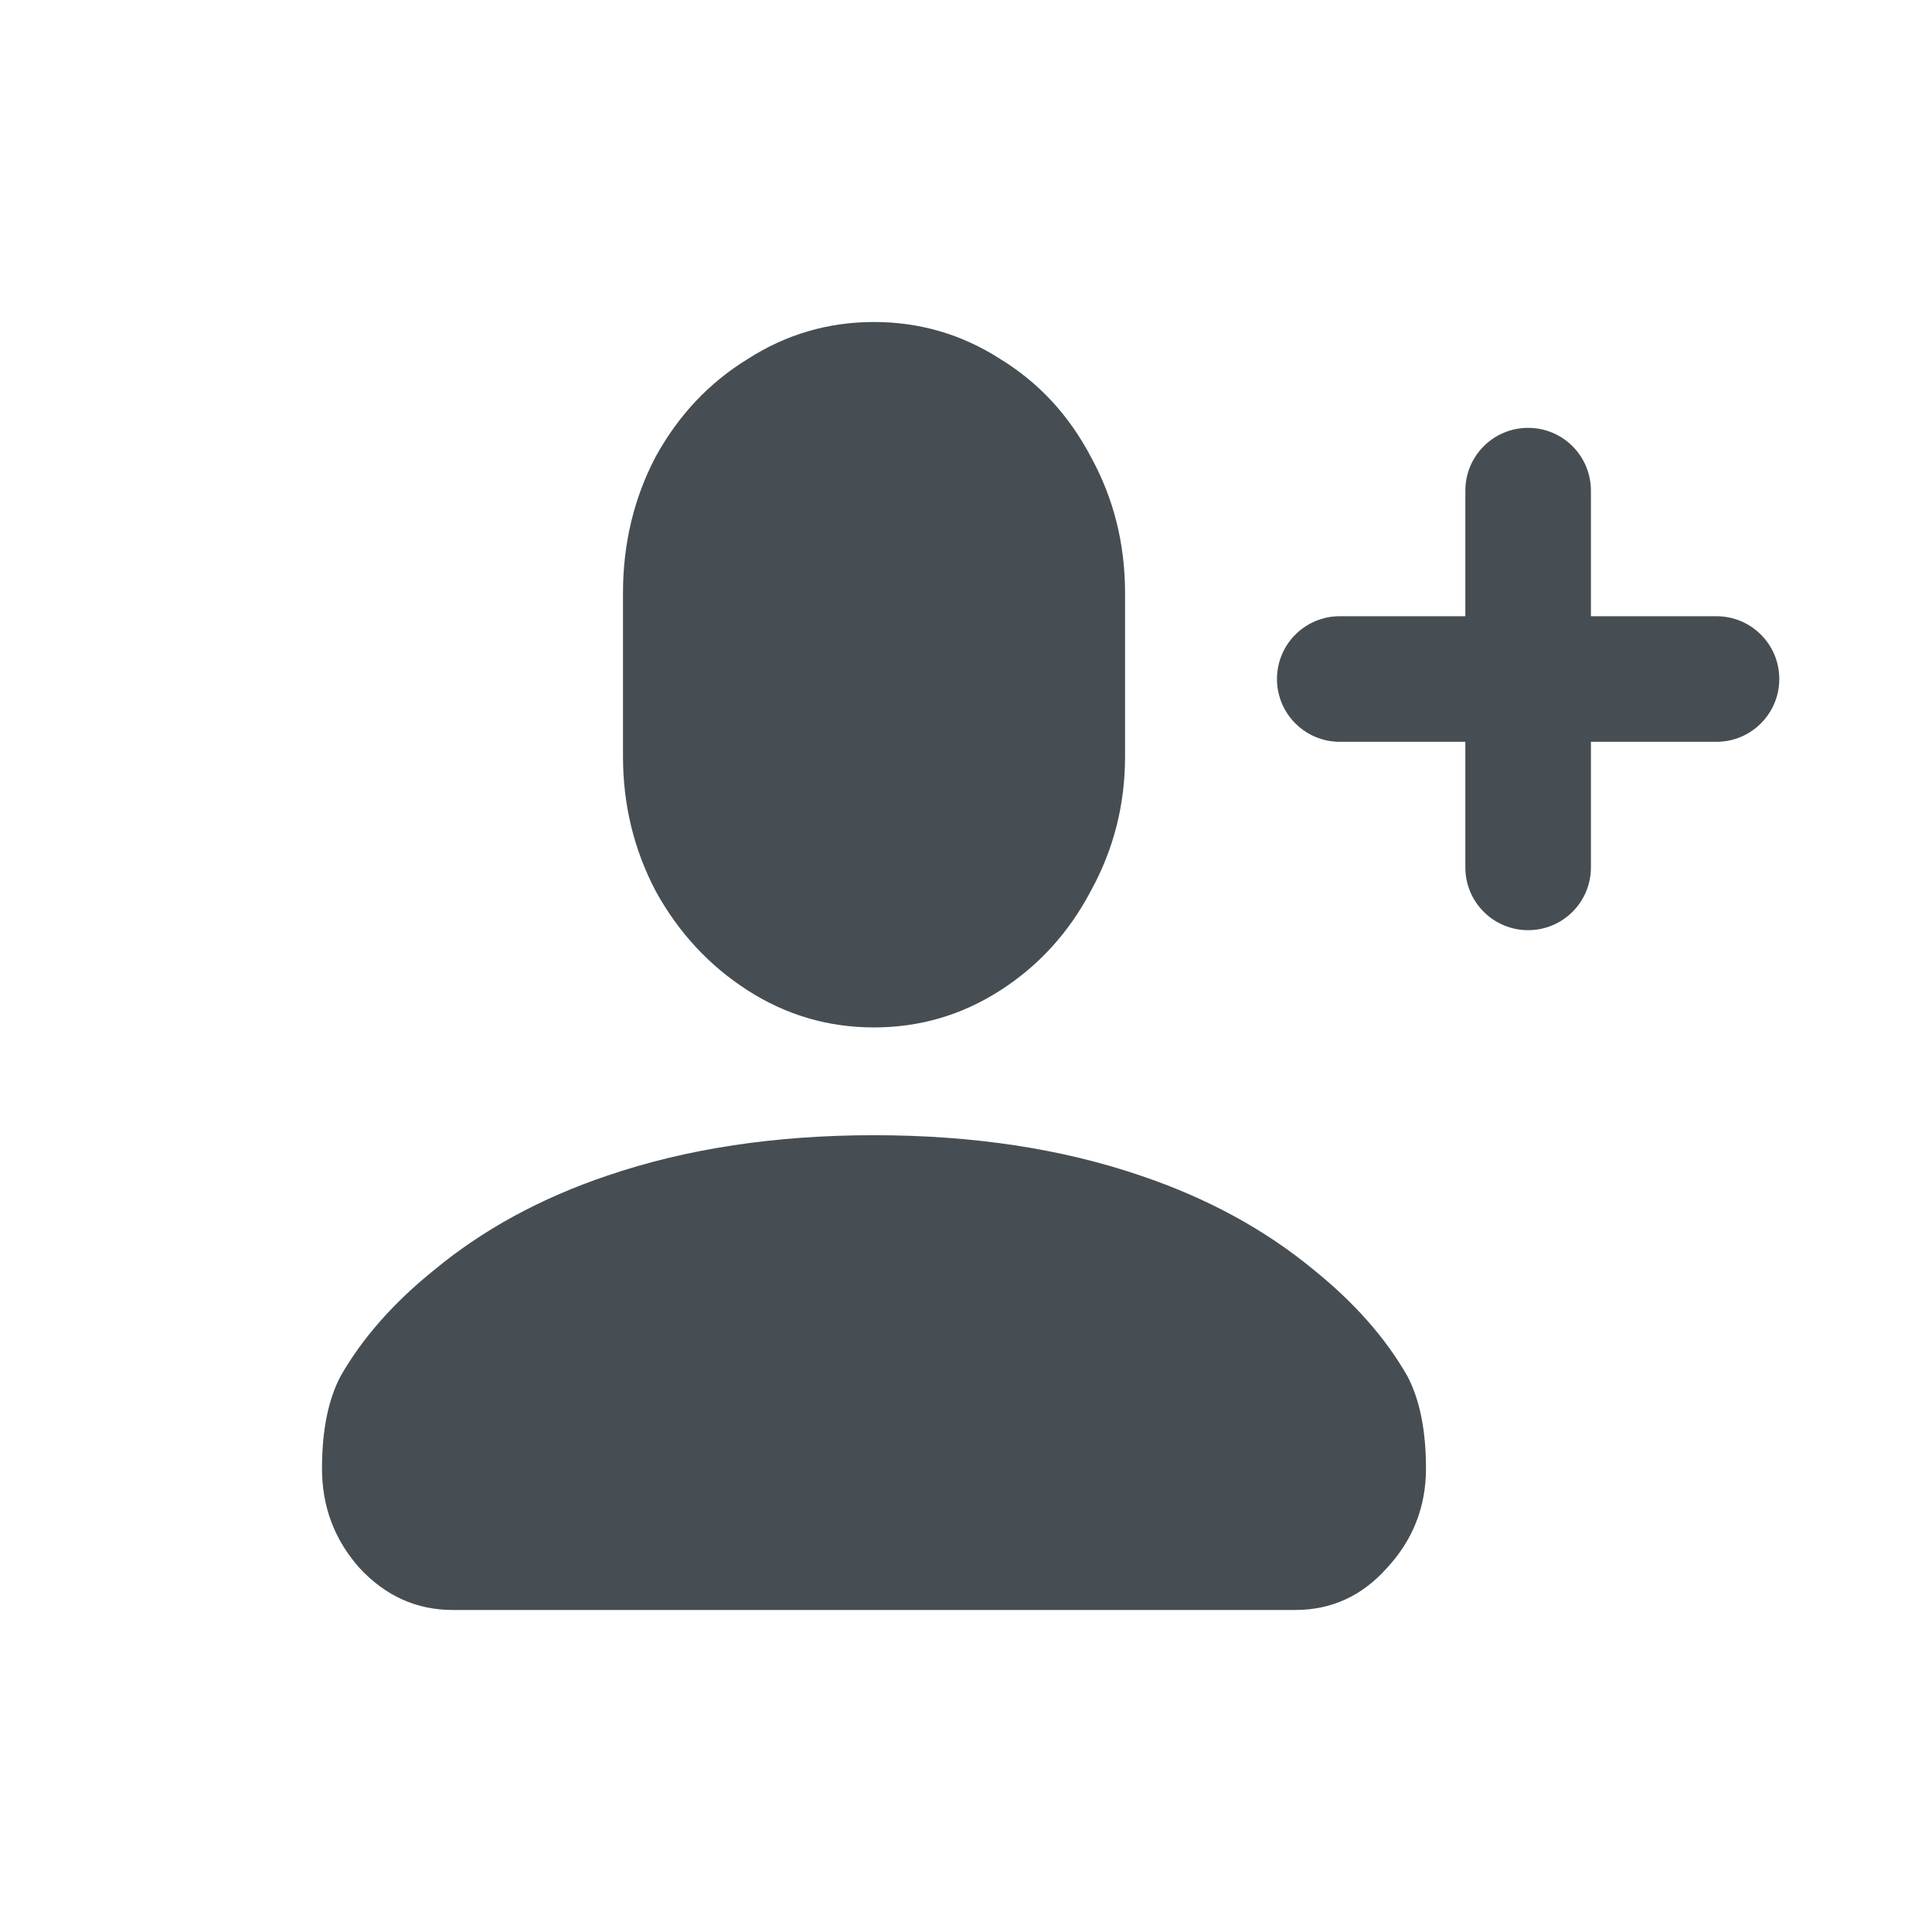
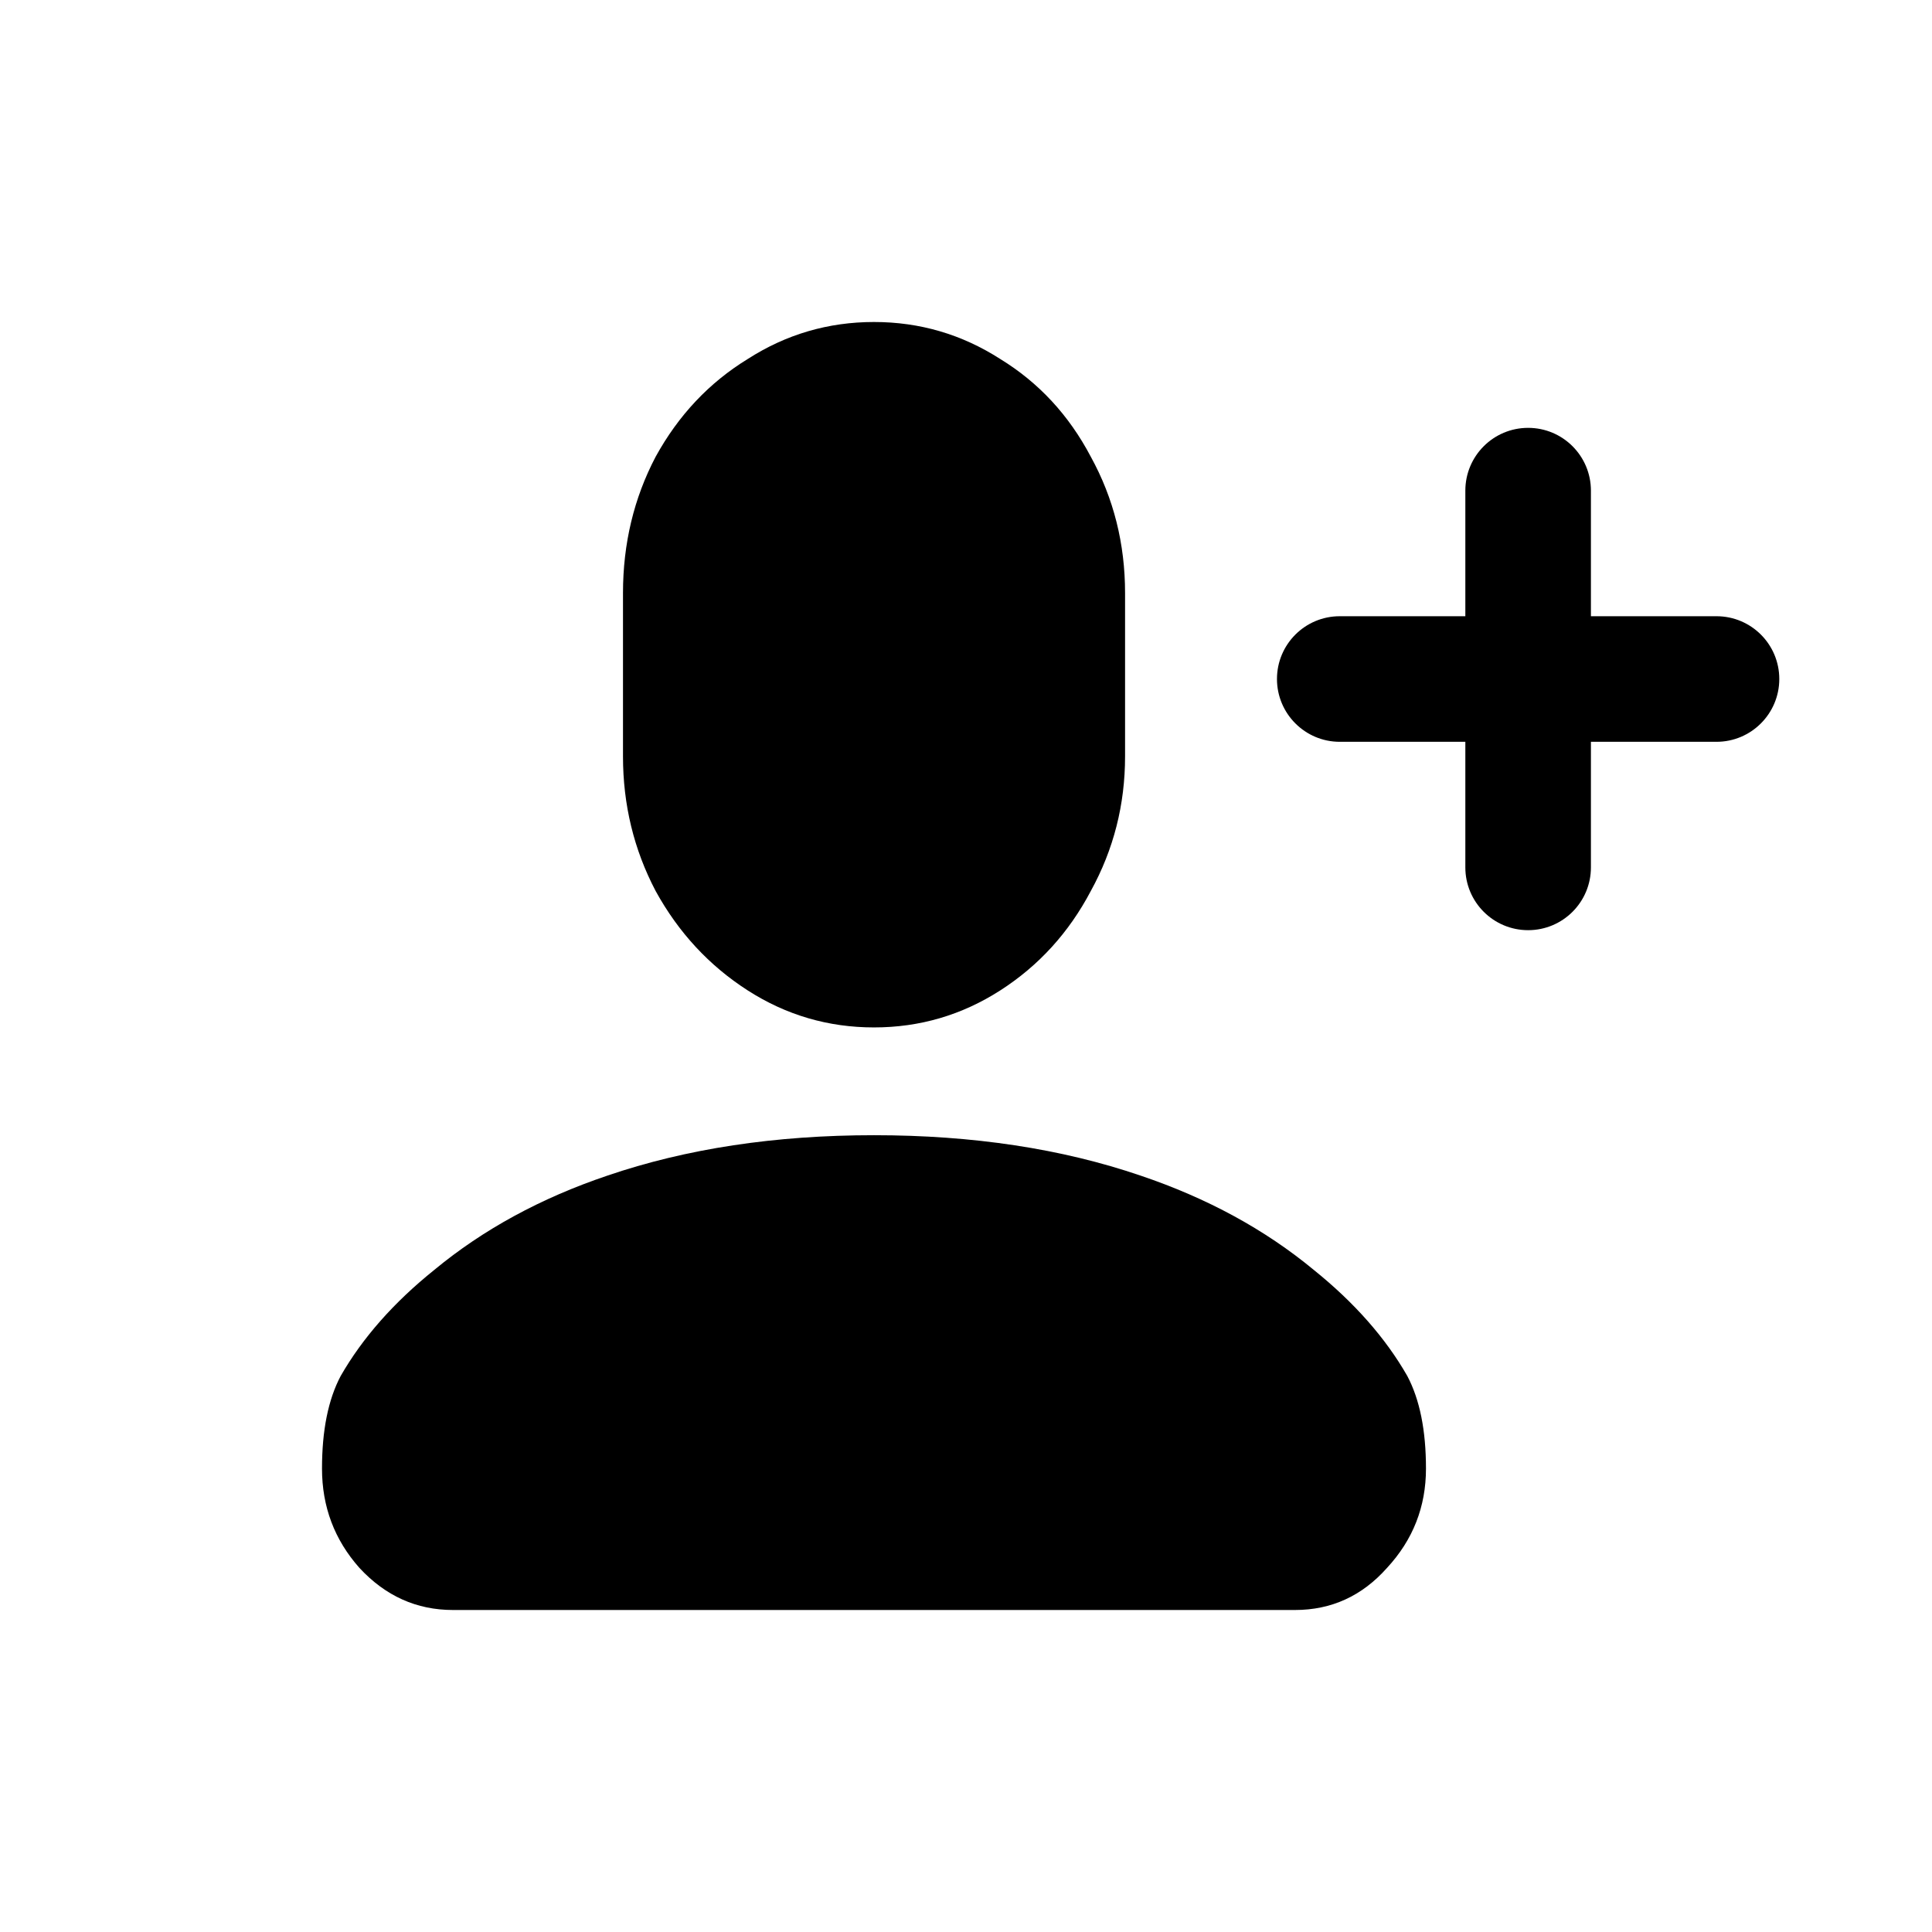
- <svg xmlns="http://www.w3.org/2000/svg" width="24" height="24" viewBox="0 0 24 24" fill="none">
-   <path fill-rule="evenodd" clip-rule="evenodd" d="M9.288 4.46C9.766 4.153 10.289 4 10.857 4C11.425 4 11.948 4.153 12.426 4.46C12.904 4.753 13.278 5.157 13.55 5.673C13.834 6.189 13.976 6.754 13.976 7.367V9.396C13.976 9.996 13.834 10.553 13.55 11.069C13.278 11.585 12.904 11.996 12.426 12.303C11.948 12.61 11.425 12.763 10.857 12.763C10.289 12.763 9.766 12.61 9.288 12.303C8.81 11.996 8.429 11.585 8.145 11.069C7.874 10.553 7.739 9.996 7.739 9.396V7.367C7.739 6.754 7.874 6.189 8.145 5.673C8.429 5.157 8.81 4.753 9.288 4.46ZM5.627 20H10.857H16.087C16.539 20 16.92 19.826 17.23 19.477C17.553 19.128 17.714 18.717 17.714 18.243C17.714 17.769 17.637 17.386 17.482 17.093C17.211 16.619 16.823 16.18 16.32 15.775C15.713 15.273 14.996 14.883 14.169 14.604C13.188 14.269 12.084 14.102 10.857 14.102C9.63 14.102 8.526 14.269 7.545 14.604C6.718 14.883 6.002 15.273 5.395 15.775C4.891 16.18 4.504 16.619 4.232 17.093C4.077 17.386 4 17.769 4 18.243C4 18.717 4.155 19.128 4.465 19.477C4.788 19.826 5.175 20 5.627 20ZM18.983 11.555C18.552 11.555 18.203 11.206 18.203 10.775V9.215H16.643C16.212 9.215 15.863 8.865 15.863 8.435C15.863 8.004 16.212 7.655 16.643 7.655L18.203 7.655V6.095C18.203 5.664 18.552 5.315 18.983 5.315C19.414 5.315 19.763 5.664 19.763 6.095V7.655L21.323 7.655C21.754 7.655 22.103 8.004 22.103 8.435C22.103 8.865 21.754 9.215 21.323 9.215L19.763 9.215V10.775C19.763 11.206 19.414 11.555 18.983 11.555Z" fill="#464E53" />
+ <svg xmlns="http://www.w3.org/2000/svg" width="24" height="24" viewBox="0 0 24 24">
+   <path fill-rule="evenodd" clip-rule="evenodd" d="M9.288 4.46C9.766 4.153 10.289 4 10.857 4C11.425 4 11.948 4.153 12.426 4.46C12.904 4.753 13.278 5.157 13.55 5.673C13.834 6.189 13.976 6.754 13.976 7.367V9.396C13.976 9.996 13.834 10.553 13.55 11.069C13.278 11.585 12.904 11.996 12.426 12.303C11.948 12.61 11.425 12.763 10.857 12.763C10.289 12.763 9.766 12.61 9.288 12.303C8.81 11.996 8.429 11.585 8.145 11.069C7.874 10.553 7.739 9.996 7.739 9.396V7.367C7.739 6.754 7.874 6.189 8.145 5.673C8.429 5.157 8.81 4.753 9.288 4.46ZM5.627 20H10.857H16.087C16.539 20 16.92 19.826 17.23 19.477C17.553 19.128 17.714 18.717 17.714 18.243C17.714 17.769 17.637 17.386 17.482 17.093C17.211 16.619 16.823 16.18 16.32 15.775C15.713 15.273 14.996 14.883 14.169 14.604C13.188 14.269 12.084 14.102 10.857 14.102C9.63 14.102 8.526 14.269 7.545 14.604C6.718 14.883 6.002 15.273 5.395 15.775C4.891 16.18 4.504 16.619 4.232 17.093C4.077 17.386 4 17.769 4 18.243C4 18.717 4.155 19.128 4.465 19.477C4.788 19.826 5.175 20 5.627 20ZM18.983 11.555C18.552 11.555 18.203 11.206 18.203 10.775V9.215H16.643C16.212 9.215 15.863 8.865 15.863 8.435C15.863 8.004 16.212 7.655 16.643 7.655L18.203 7.655V6.095C18.203 5.664 18.552 5.315 18.983 5.315C19.414 5.315 19.763 5.664 19.763 6.095V7.655L21.323 7.655C21.754 7.655 22.103 8.004 22.103 8.435C22.103 8.865 21.754 9.215 21.323 9.215L19.763 9.215V10.775C19.763 11.206 19.414 11.555 18.983 11.555Z" />
</svg>
